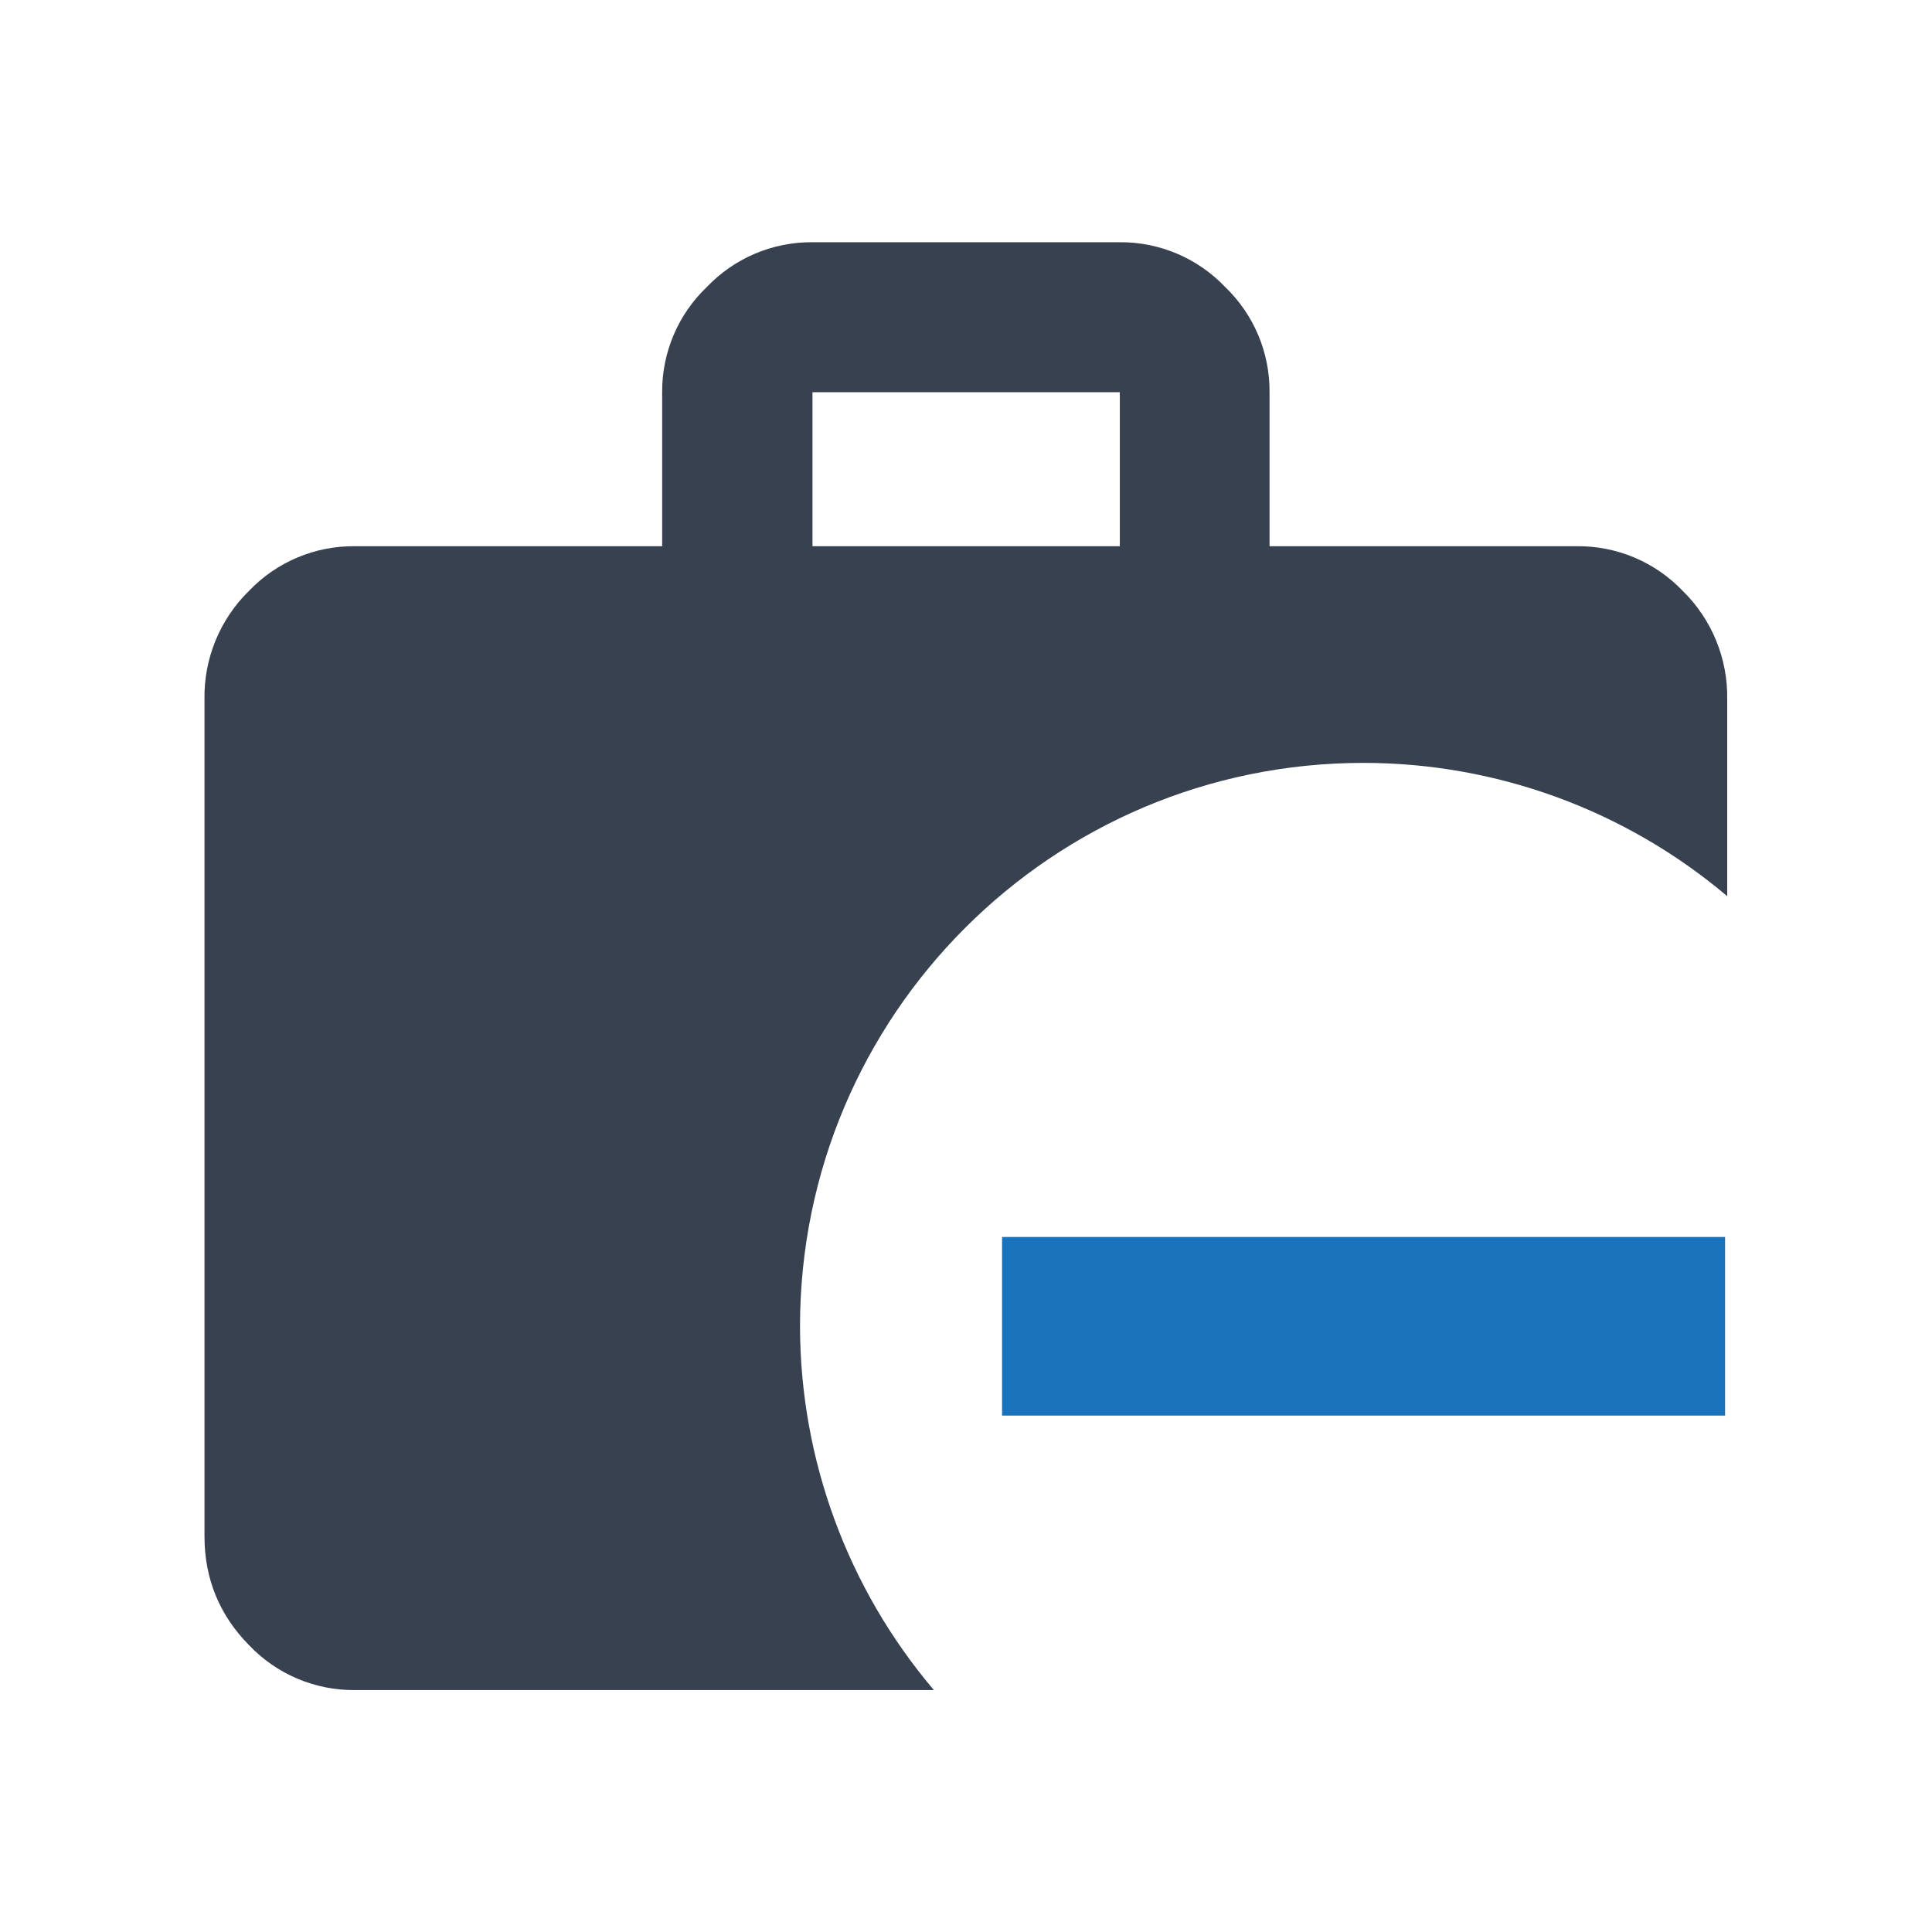
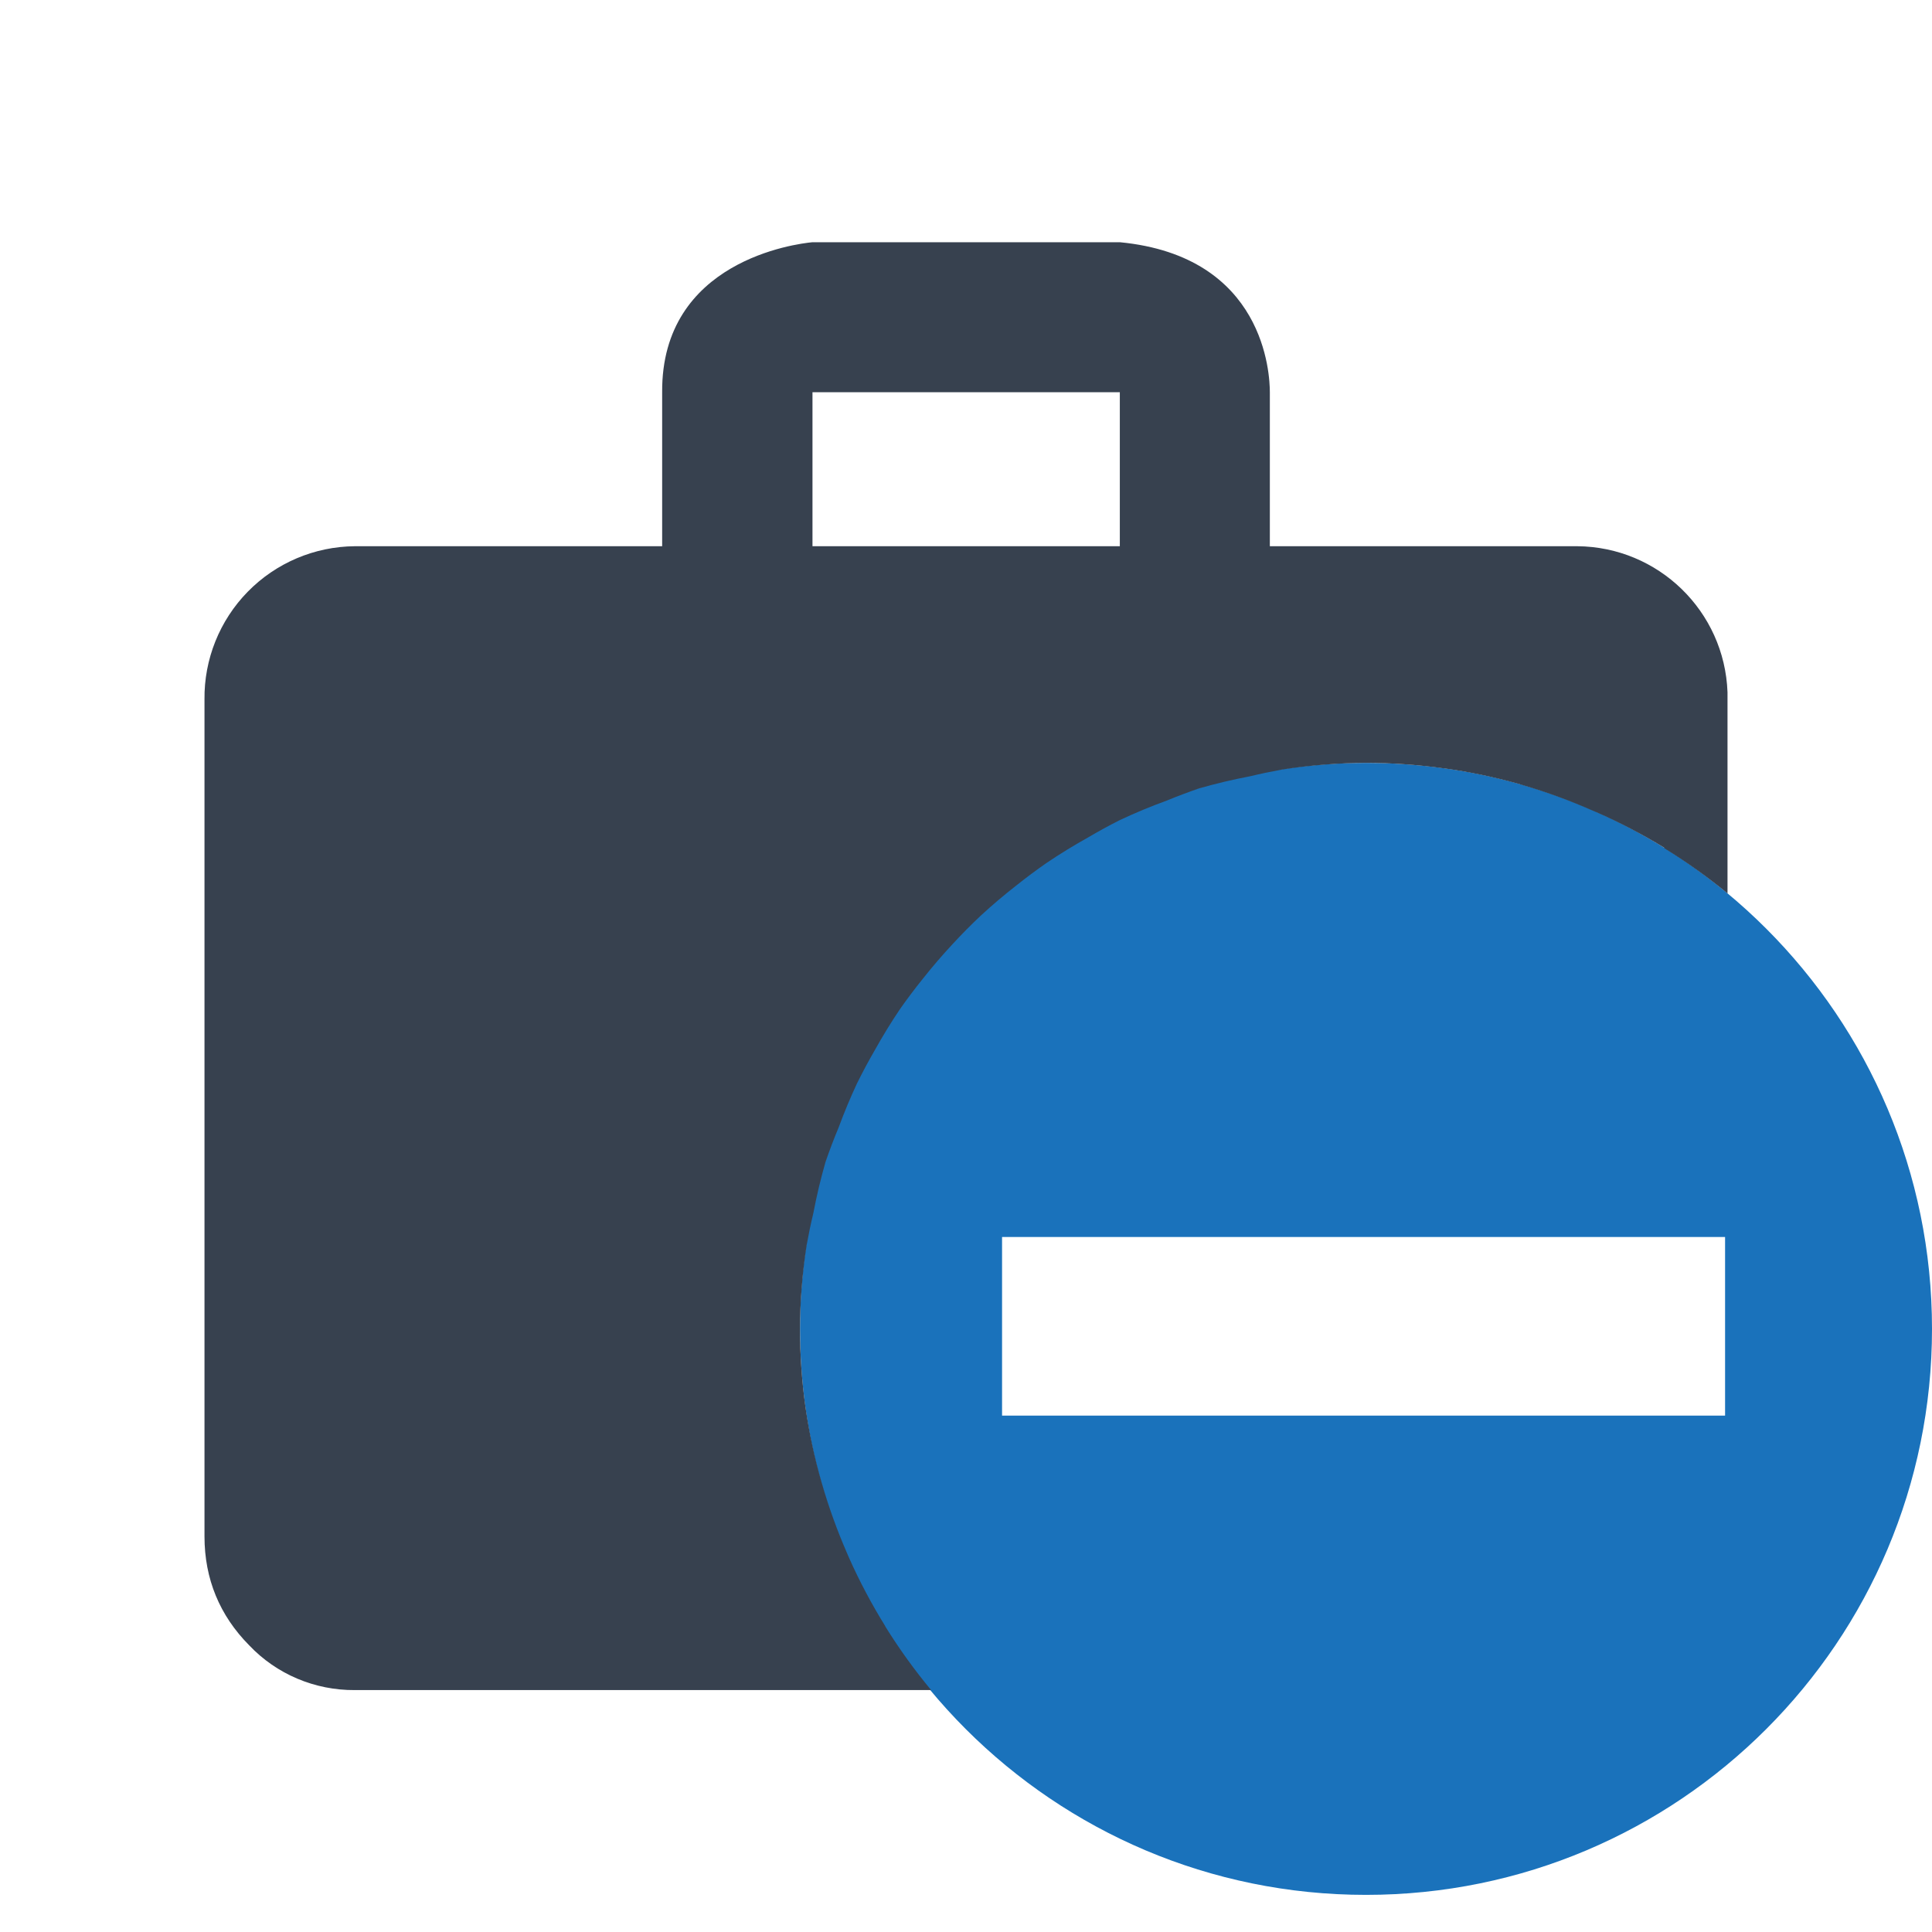
<svg xmlns="http://www.w3.org/2000/svg" xml:space="preserve" width="24" height="24" viewBox="0 0 6.349 6.349">
-   <path d="M2.67.796a.474.474 0 0 0-.347.147.474.474 0 0 0-.147.346v.506h-1.01a.474.474 0 0 0-.347.146.487.487 0 0 0-.147.358v2.75c0 .14.05.26.147.358a.474.474 0 0 0 .347.147h1.903a1.852 1.852 0 0 1-.44-1.195A1.852 1.852 0 0 1 4.48 2.507a1.852 1.852 0 0 1 1.196.438v-.646a.487.487 0 0 0-.147-.358.474.474 0 0 0-.347-.146h-1.01v-.506a.474.474 0 0 0-.146-.346.474.474 0 0 0-.347-.147zm0 .493h1.01v.506H2.67z" style="fill:#37414f" />
-   <path d="M5.669 4.065v.587H3.293v-.587Z" style="fill:#1a72bb" />
+   <path d="M4.489 2.507a1.86 1.86 0 0 0-1.86 1.86 1.86 1.86 0 0 0 1.86 1.86 1.86 1.86 0 0 0 1.86-1.86 1.86 1.86 0 0 0-1.86-1.86zM3.293 4.065h2.376v.587H3.293v-.587z" style="fill:#1a72bb;fill-opacity:1;stroke:none;stroke-width:.529;stroke-linecap:round;paint-order:stroke fill markers" />
+   <path d="M2.67.796c-.054.005-.497.061-.494.493v.506h-1.01a.498.498 0 0 0-.494.504v2.75c0 .14.05.26.147.358.09.095.216.148.347.147H3.06a1.86 1.86 0 0 1-.15-.208 1.86 1.86 0 0 1-.002-.004 1.86 1.86 0 0 1-.118-.223 1.86 1.86 0 0 1-.006-.014 1.86 1.86 0 0 1-.083-.23 1.86 1.86 0 0 1-.054-.251 1.86 1.86 0 0 1-.018-.257 1.86 1.86 0 0 1 .022-.276 1.86 1.86 0 0 1 .022-.105 1.86 1.86 0 0 1 .04-.168 1.86 1.86 0 0 1 .043-.113 1.86 1.86 0 0 1 .06-.144 1.86 1.86 0 0 1 .06-.112 1.86 1.86 0 0 1 .081-.132 1.86 1.86 0 0 1 .076-.101 1.86 1.86 0 0 1 .097-.113 1.86 1.86 0 0 1 .093-.094 1.86 1.86 0 0 1 .118-.1 1.86 1.86 0 0 1 .098-.073 1.86 1.86 0 0 1 .135-.083 1.86 1.86 0 0 1 .106-.058 1.86 1.86 0 0 1 .154-.064 1.86 1.86 0 0 1 .106-.04 1.86 1.86 0 0 1 .168-.04 1.86 1.86 0 0 1 .105-.022 1.86 1.86 0 0 1 .276-.022 1.86 1.86 0 0 1 .256.018 1.86 1.86 0 0 1 .001 0 1.86 1.86 0 0 1 .241.05 1.86 1.86 0 0 1 .02.006 1.86 1.86 0 0 1 .227.083 1.86 1.86 0 0 1 .012.005 1.86 1.86 0 0 1 .22.115 1.86 1.86 0 0 1 .002.001 1.86 1.86 0 0 1 .002.003 1.86 1.86 0 0 1 .207.148v-.661a.498.498 0 0 0-.494-.48h-1.01v-.506c0-.057-.015-.447-.493-.493H2.669zm0 .493h1.01v.506H2.67v-.506z" style="fill:#37414f;fill-opacity:1" />
</svg>
